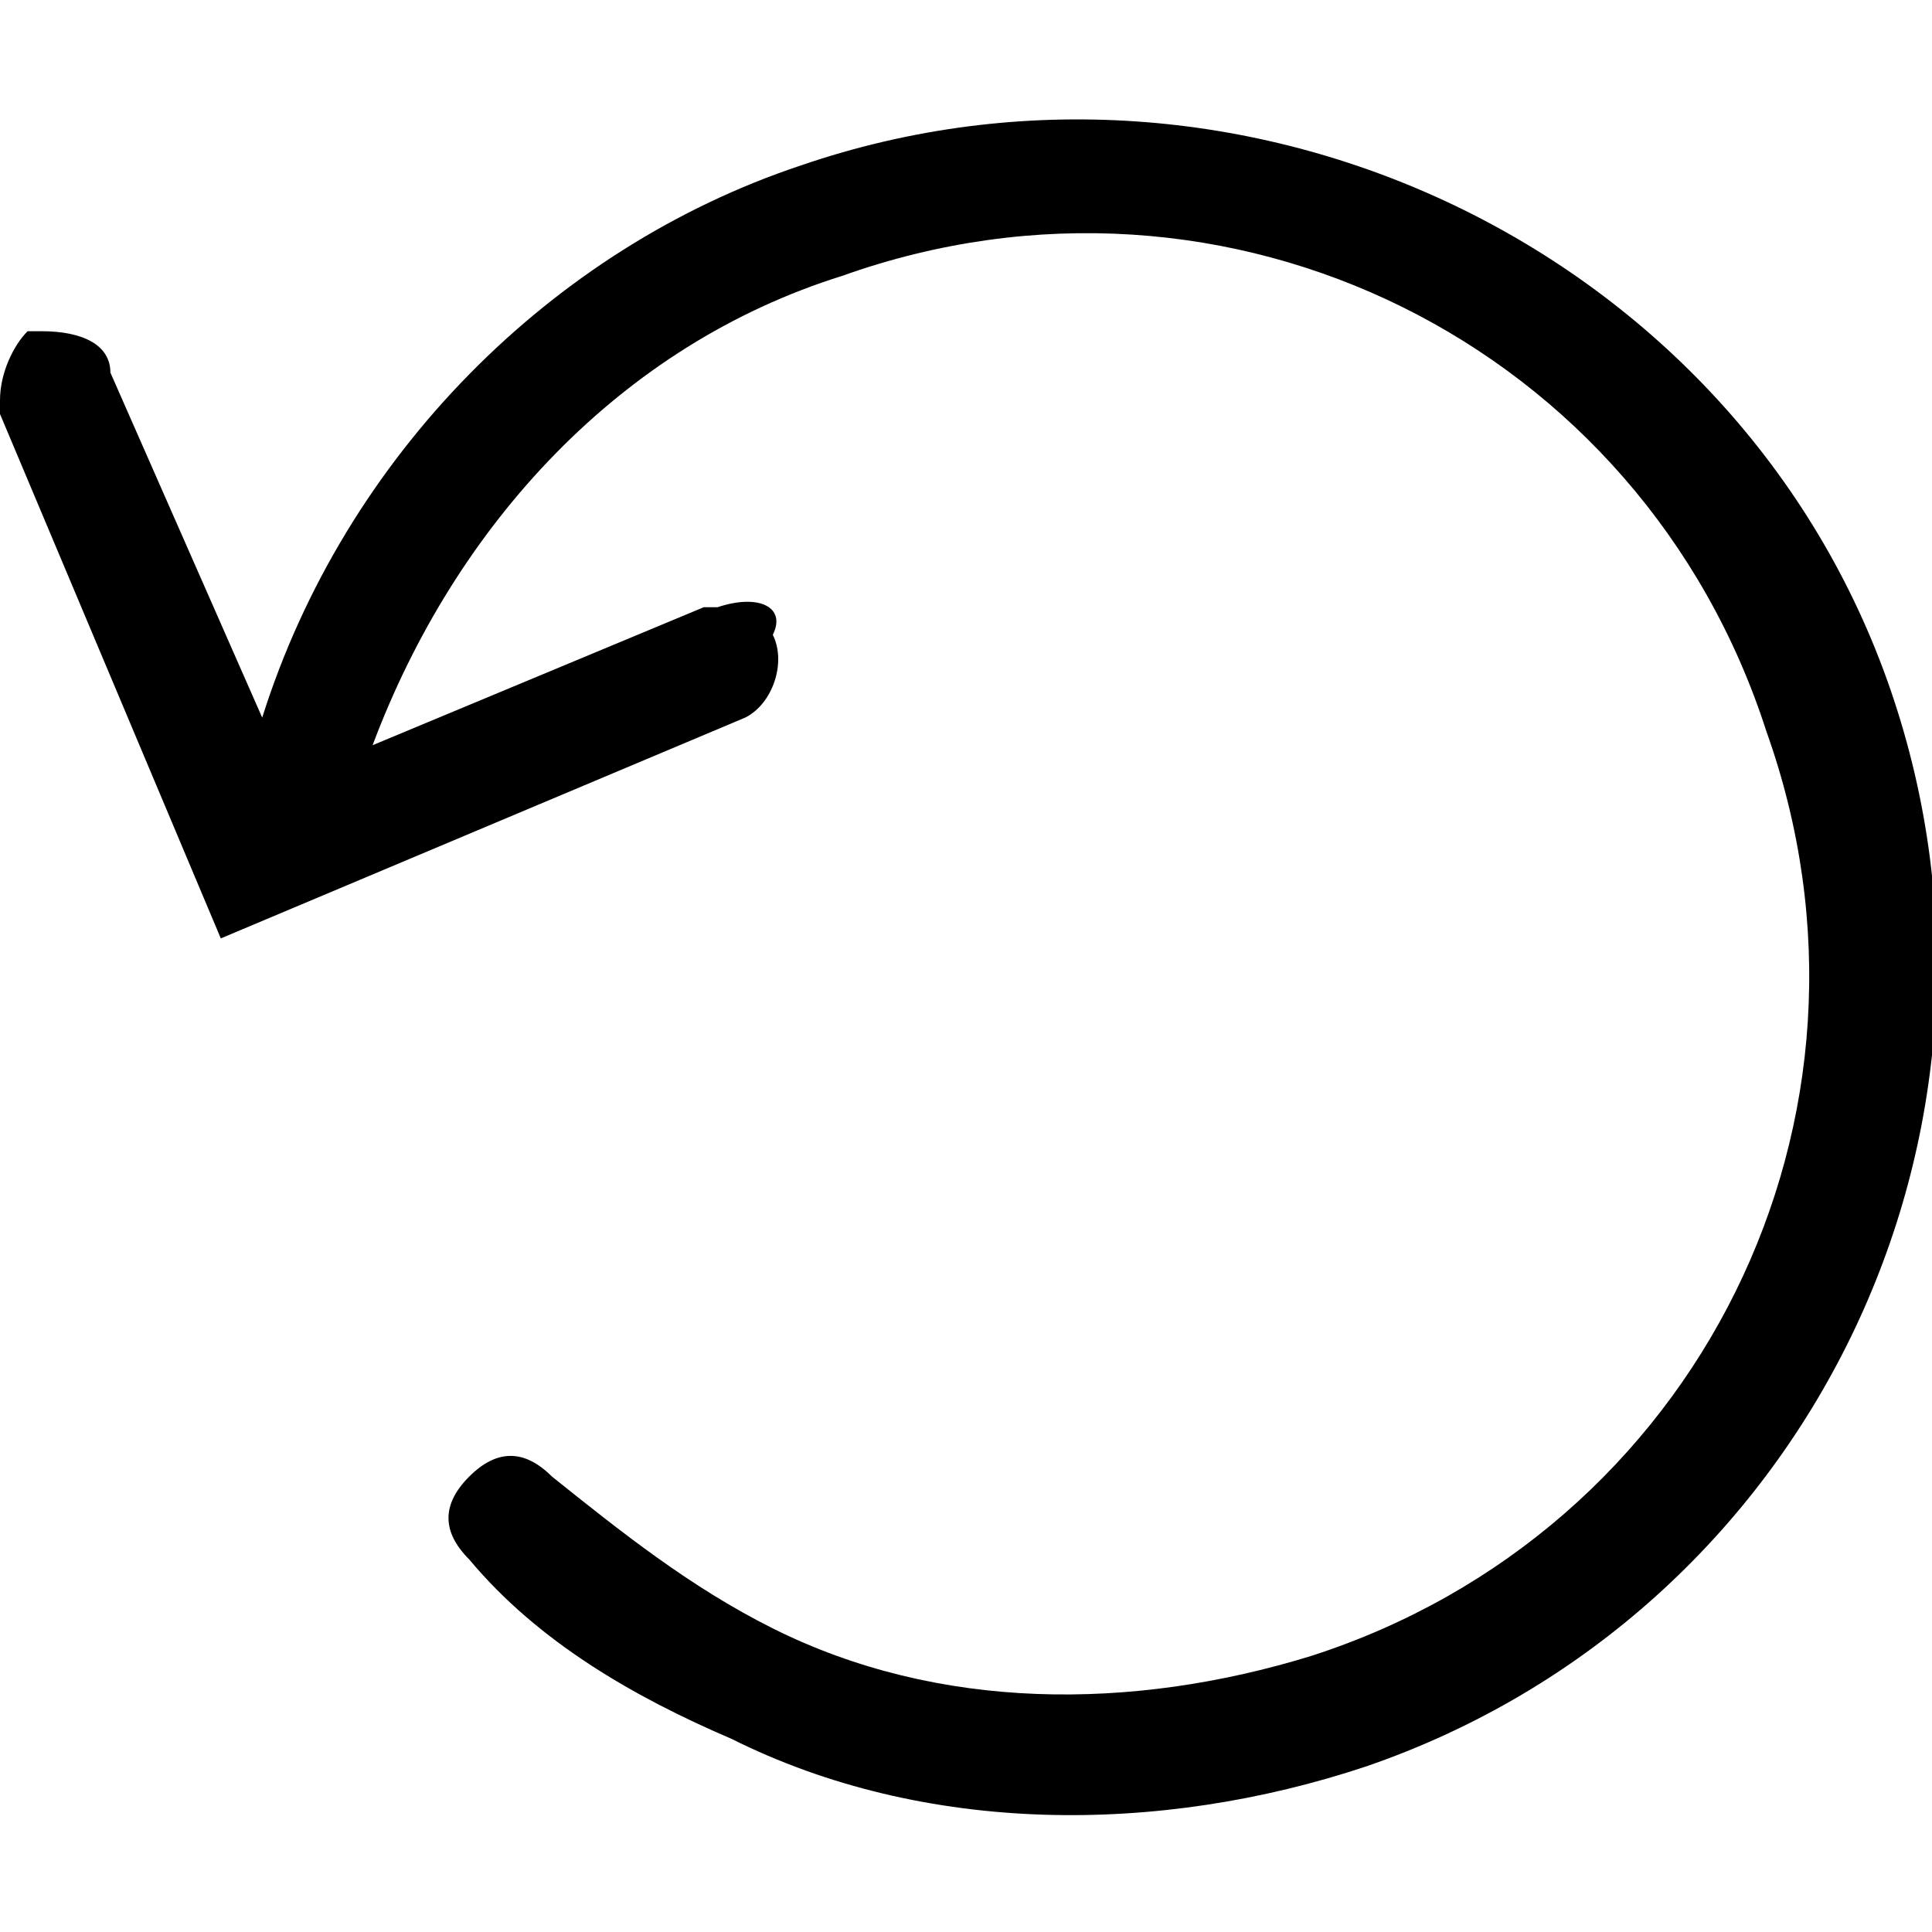
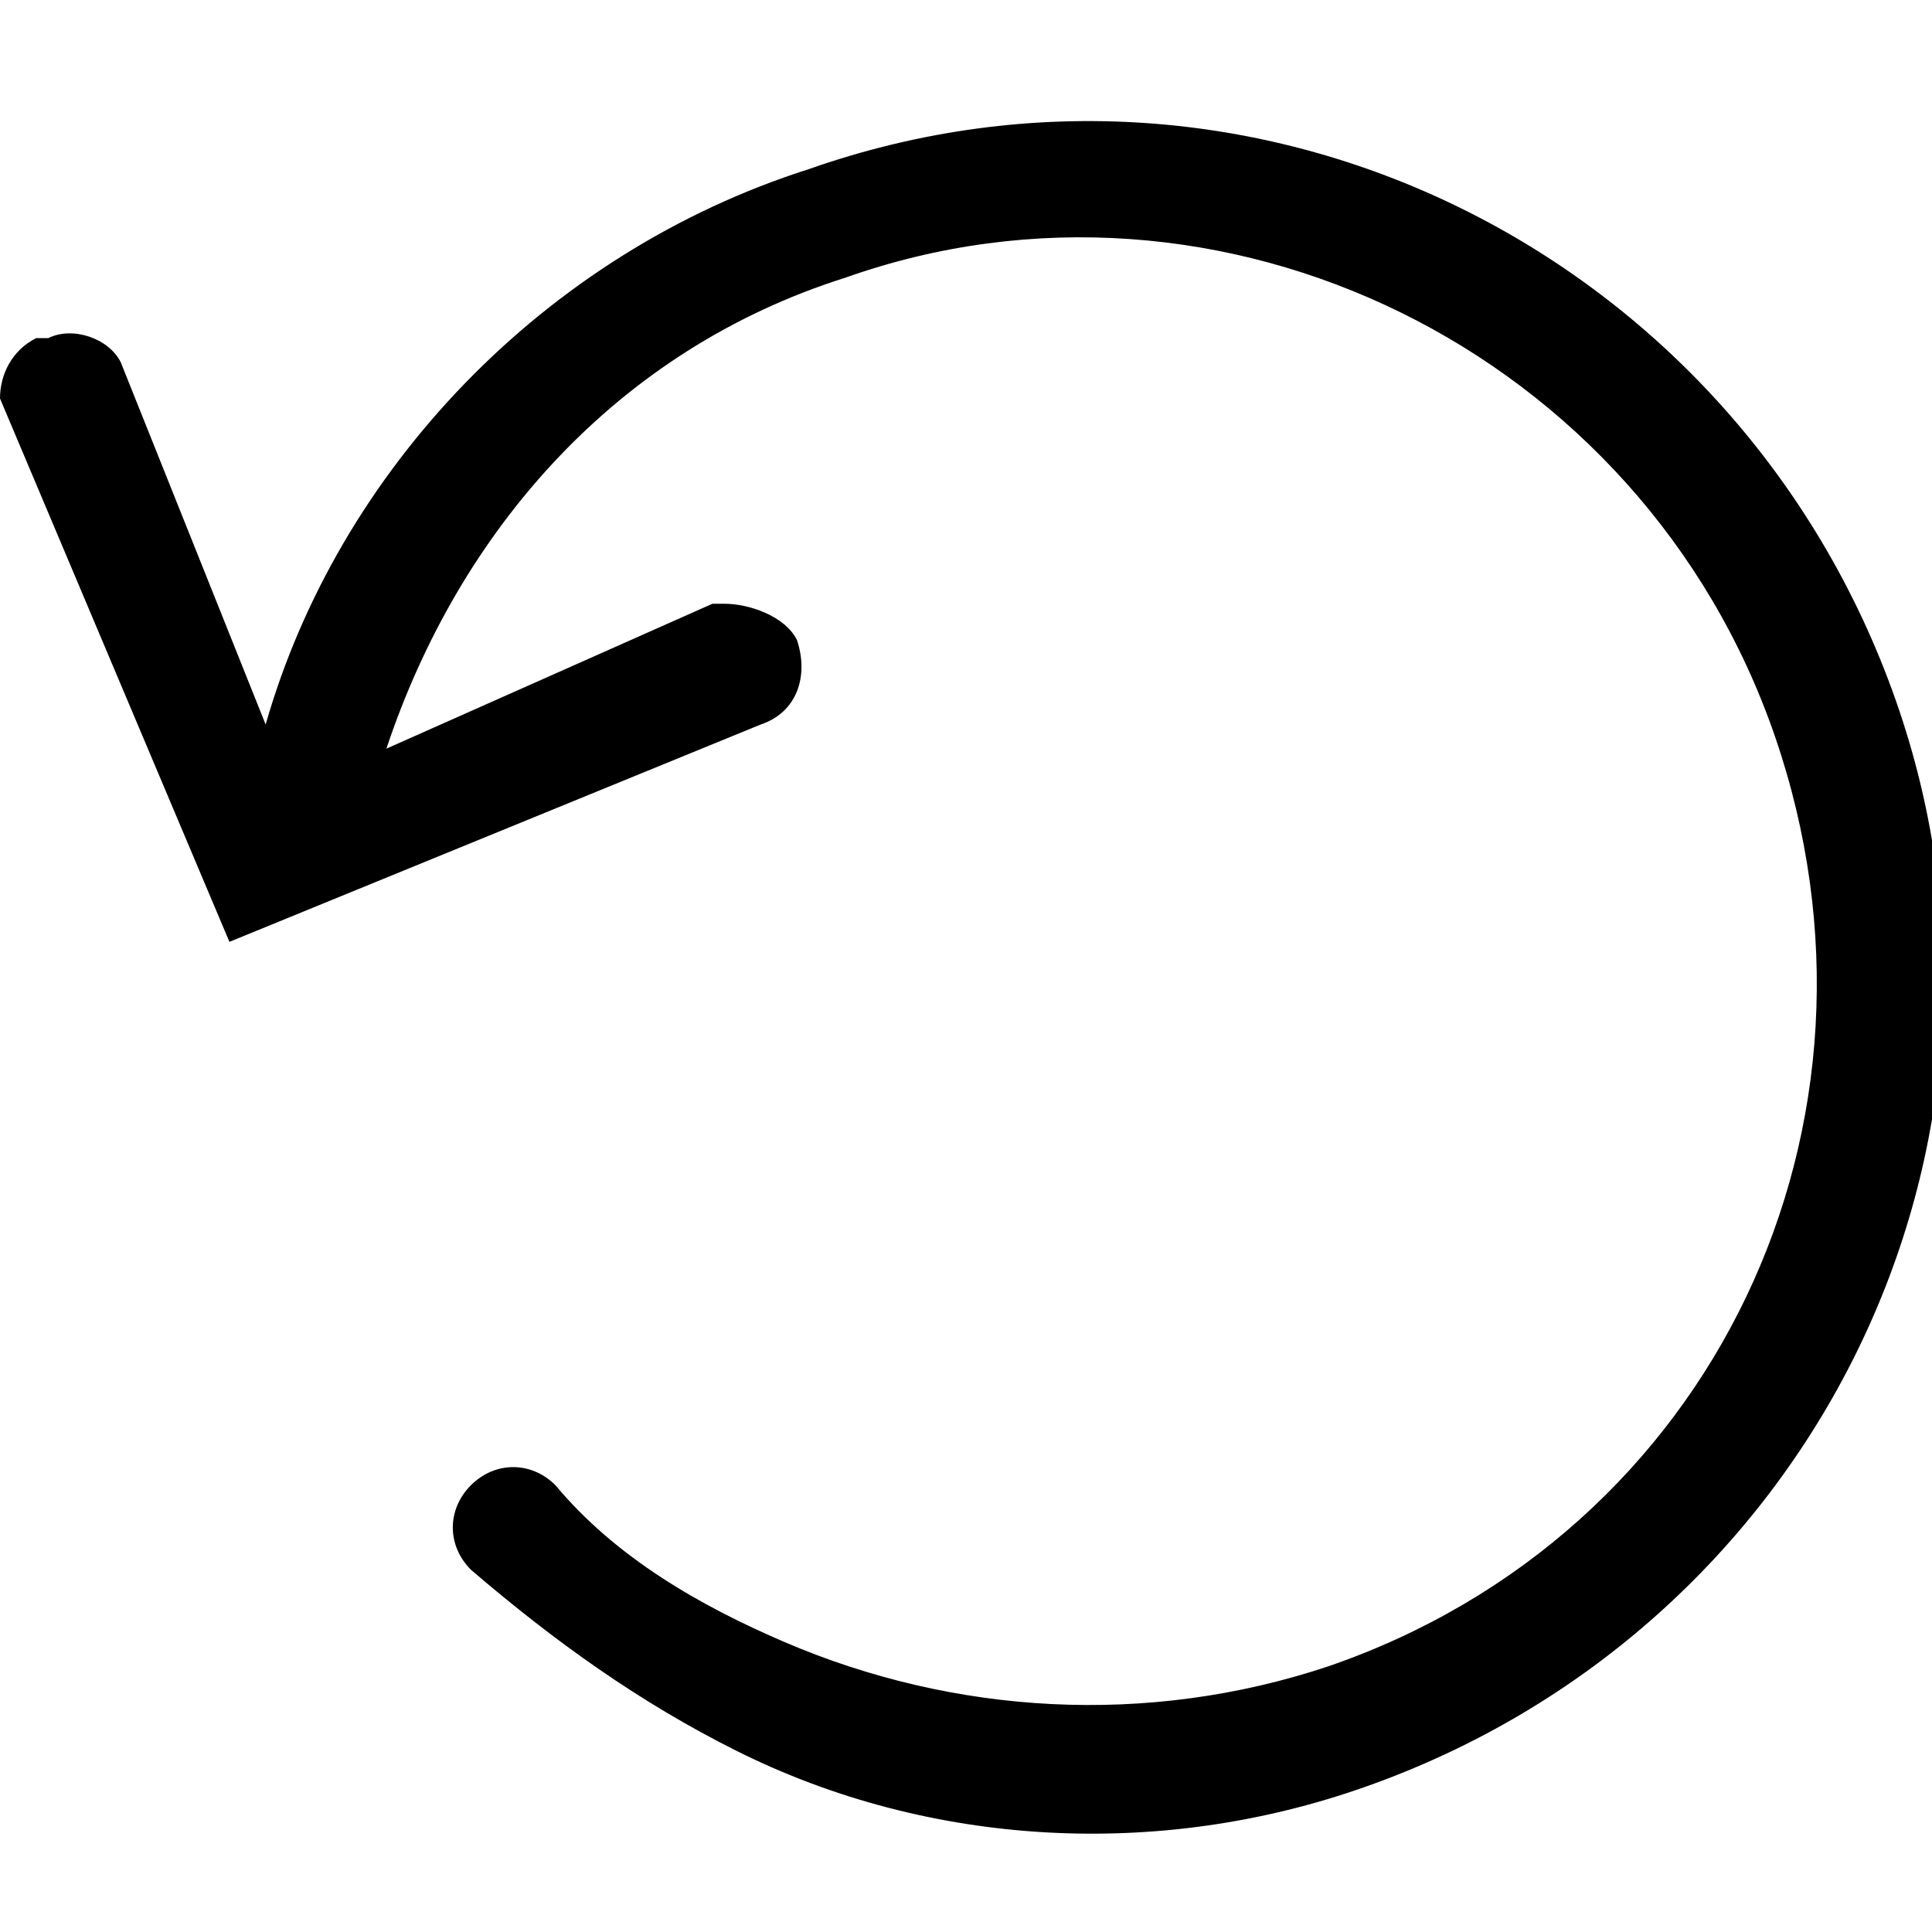
- <svg version="1.1" id="regenerate" x="0px" y="0px" viewBox="0 0 14 14">
-   <path id="Combined_Shape" d="M13.7,5C12.6,1.8,9,0.1,5.8,1.2C4,1.8,2.5,3.3,1.9,5.2L0.8,2.7C0.8,2.5,0.6,2.4,0.3,2.4l-0.1,0  C0.1,2.5,0,2.7,0,2.9L0,3l1.6,3.8l3.8-1.6c0.2-0.1,0.3-0.4,0.2-0.6c0,0,0,0,0,0C5.7,4.4,5.5,4.3,5.2,4.4l-0.1,0l-2.4,1  C3.3,3.8,4.5,2.5,6.1,2c2.8-1,5.8,0.5,6.7,3.3c1,2.8-0.5,5.8-3.3,6.7c-1.3,0.4-2.7,0.4-3.9-0.2C5,11.5,4.5,11.1,4,10.7  c-0.2-0.2-0.4-0.2-0.6,0c0,0,0,0,0,0c-0.2,0.2-0.2,0.4,0,0.6c0.5,0.6,1.2,1,1.9,1.3c1.4,0.7,3.1,0.7,4.6,0.2  C13.1,11.7,14.8,8.2,13.7,5z" />
+ <svg version="1.1" id="Layer_1" x="0px" y="0px" viewBox="0 0 16 16">
+   <path class="st0" d="M0,3.3C0,3.1,0.1,2.9,0.3,2.8l0.1,0C0.6,2.7,0.9,2.8,1,3L2.2,6c0.6-2.1,2.3-3.9,4.5-4.6c3.7-1.3,7.7,0.7,9,4.4  c1.3,3.7-0.7,7.7-4.4,9c-1.7,0.6-3.6,0.5-5.2-0.3c-0.8-0.4-1.5-0.9-2.2-1.5c-0.2-0.2-0.2-0.5,0-0.7c0.2-0.2,0.5-0.2,0.7,0  c0.5,0.6,1.2,1,1.9,1.3c1.4,0.6,3,0.7,4.5,0.2c3.2-1.1,4.8-4.5,3.7-7.7C13.6,2.9,10.1,1.2,7,2.3C5.1,2.9,3.8,4.4,3.2,6.2L5.9,5L6,5  C6.2,5,6.5,5.1,6.6,5.3c0.1,0.3,0,0.6-0.3,0.7L1.9,7.8L0,3.3L0,3.3z" />
</svg>
